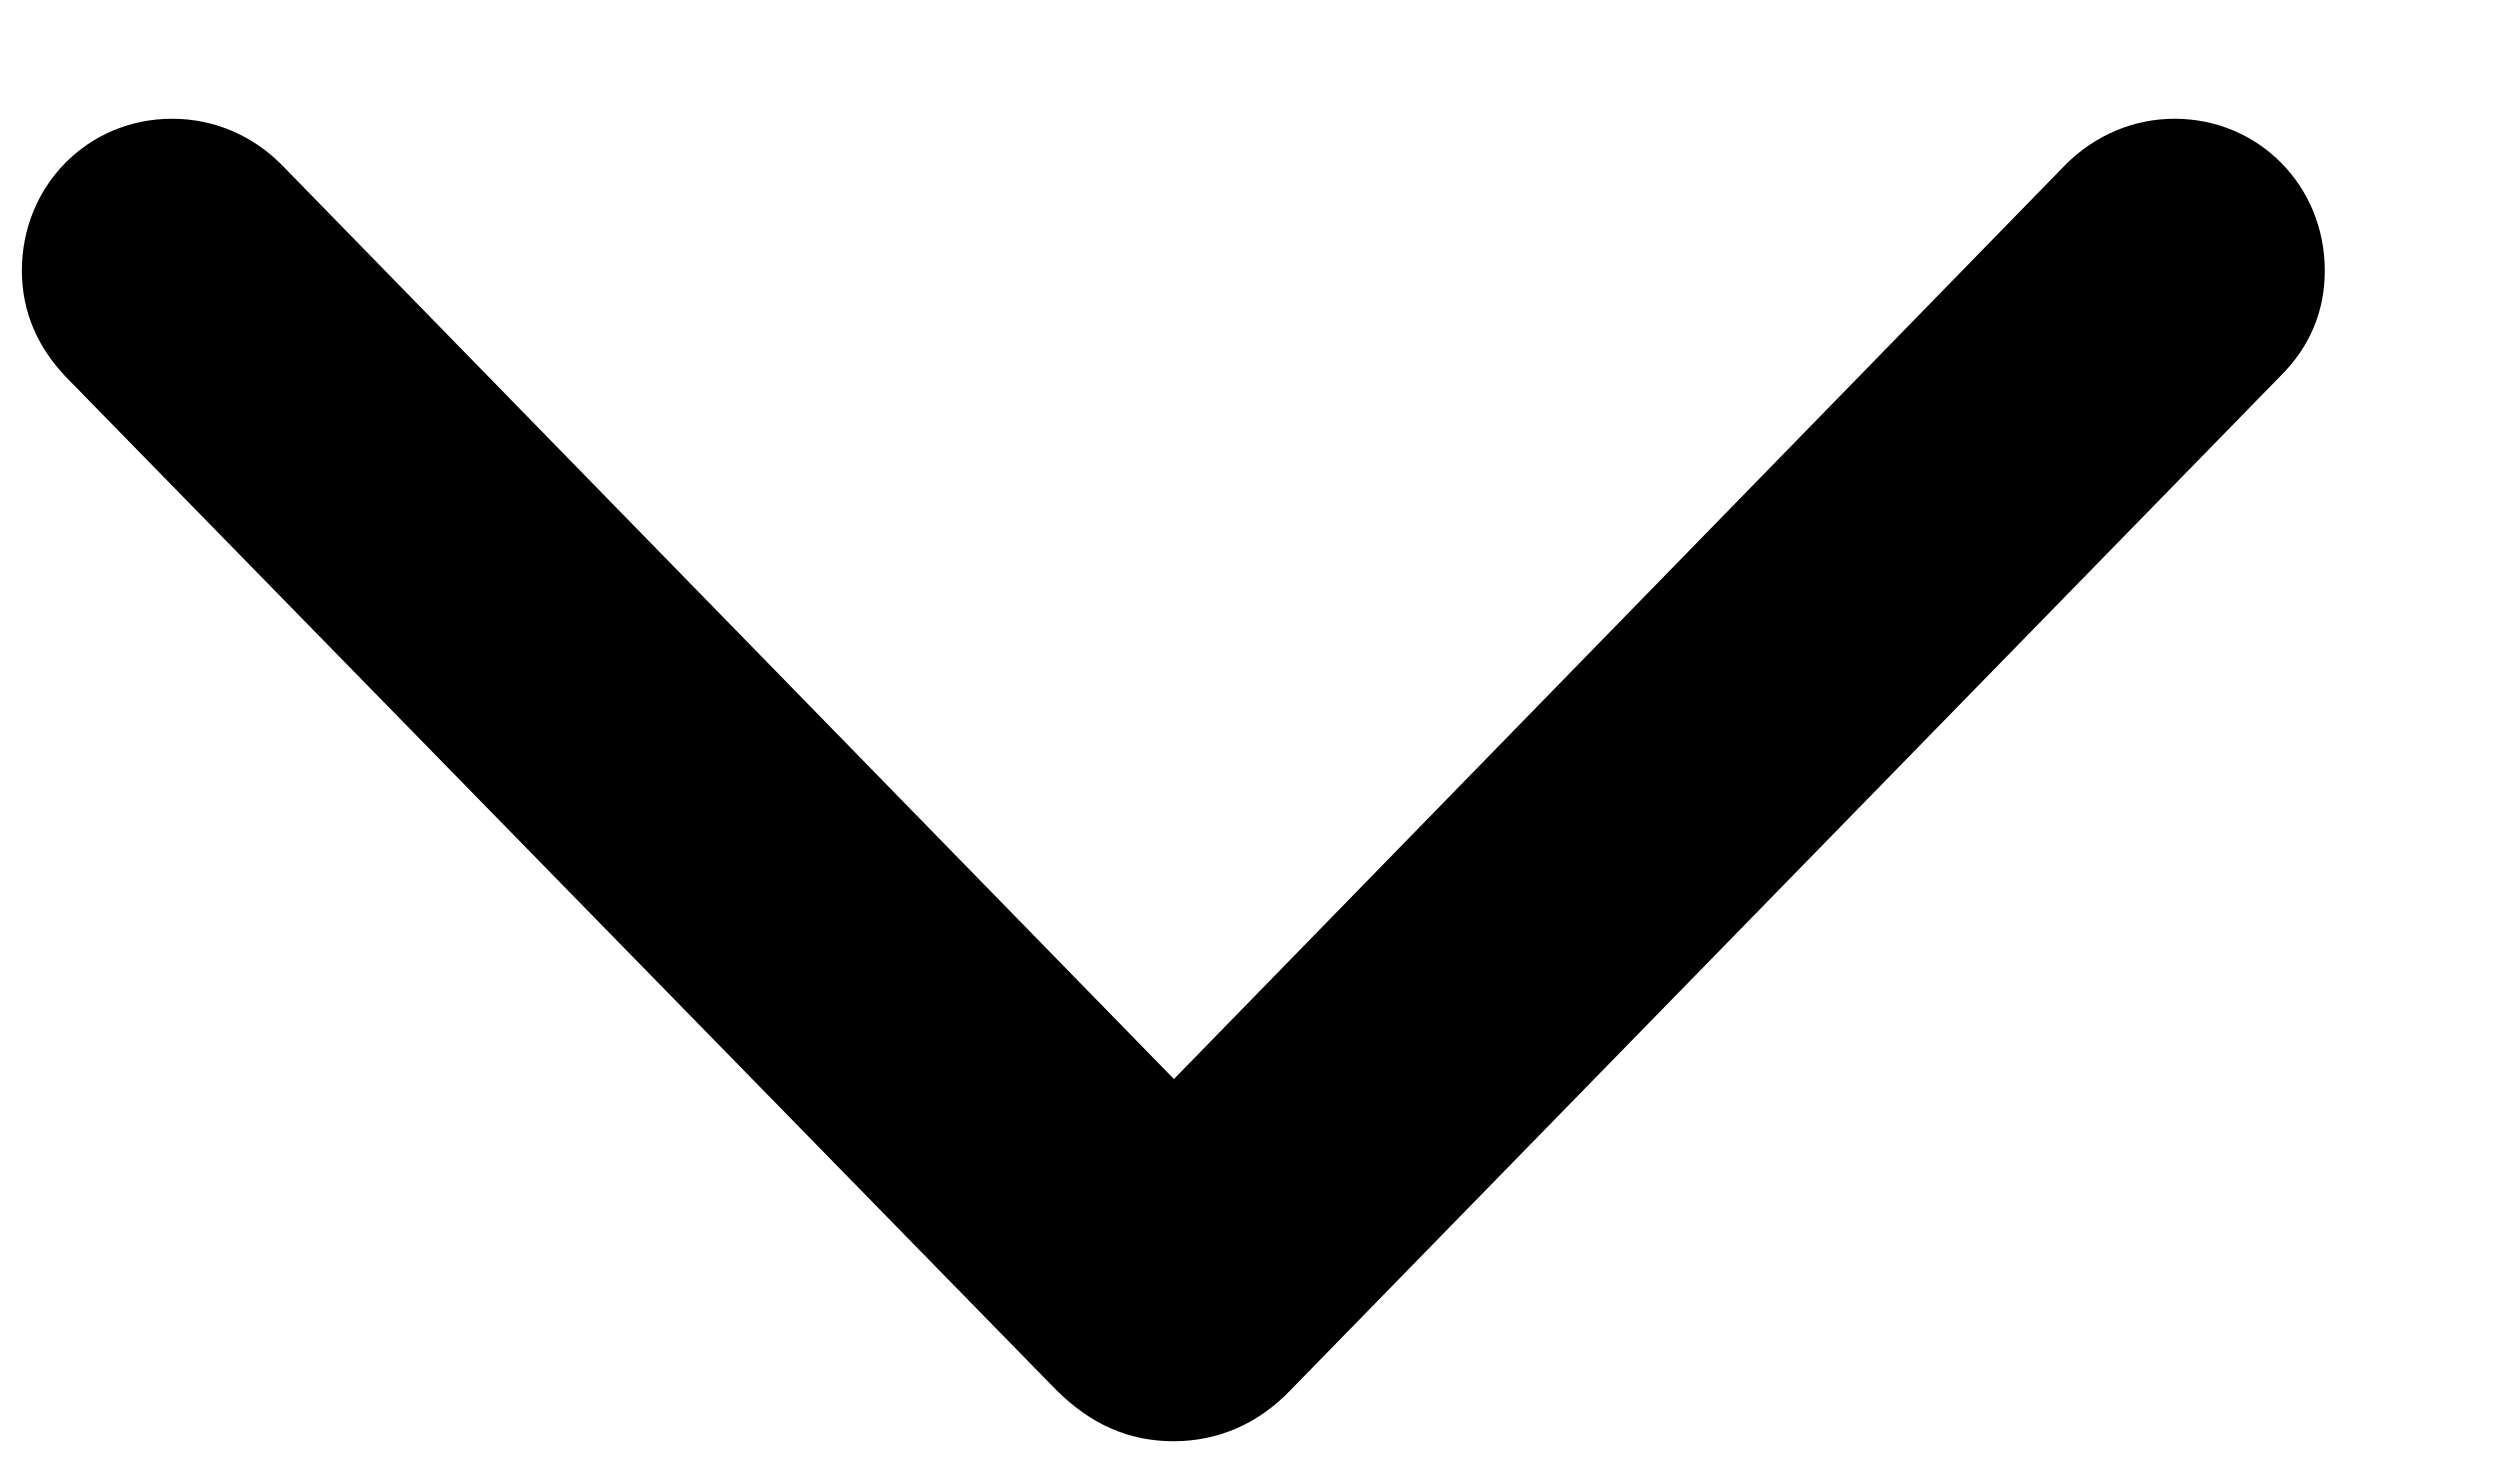
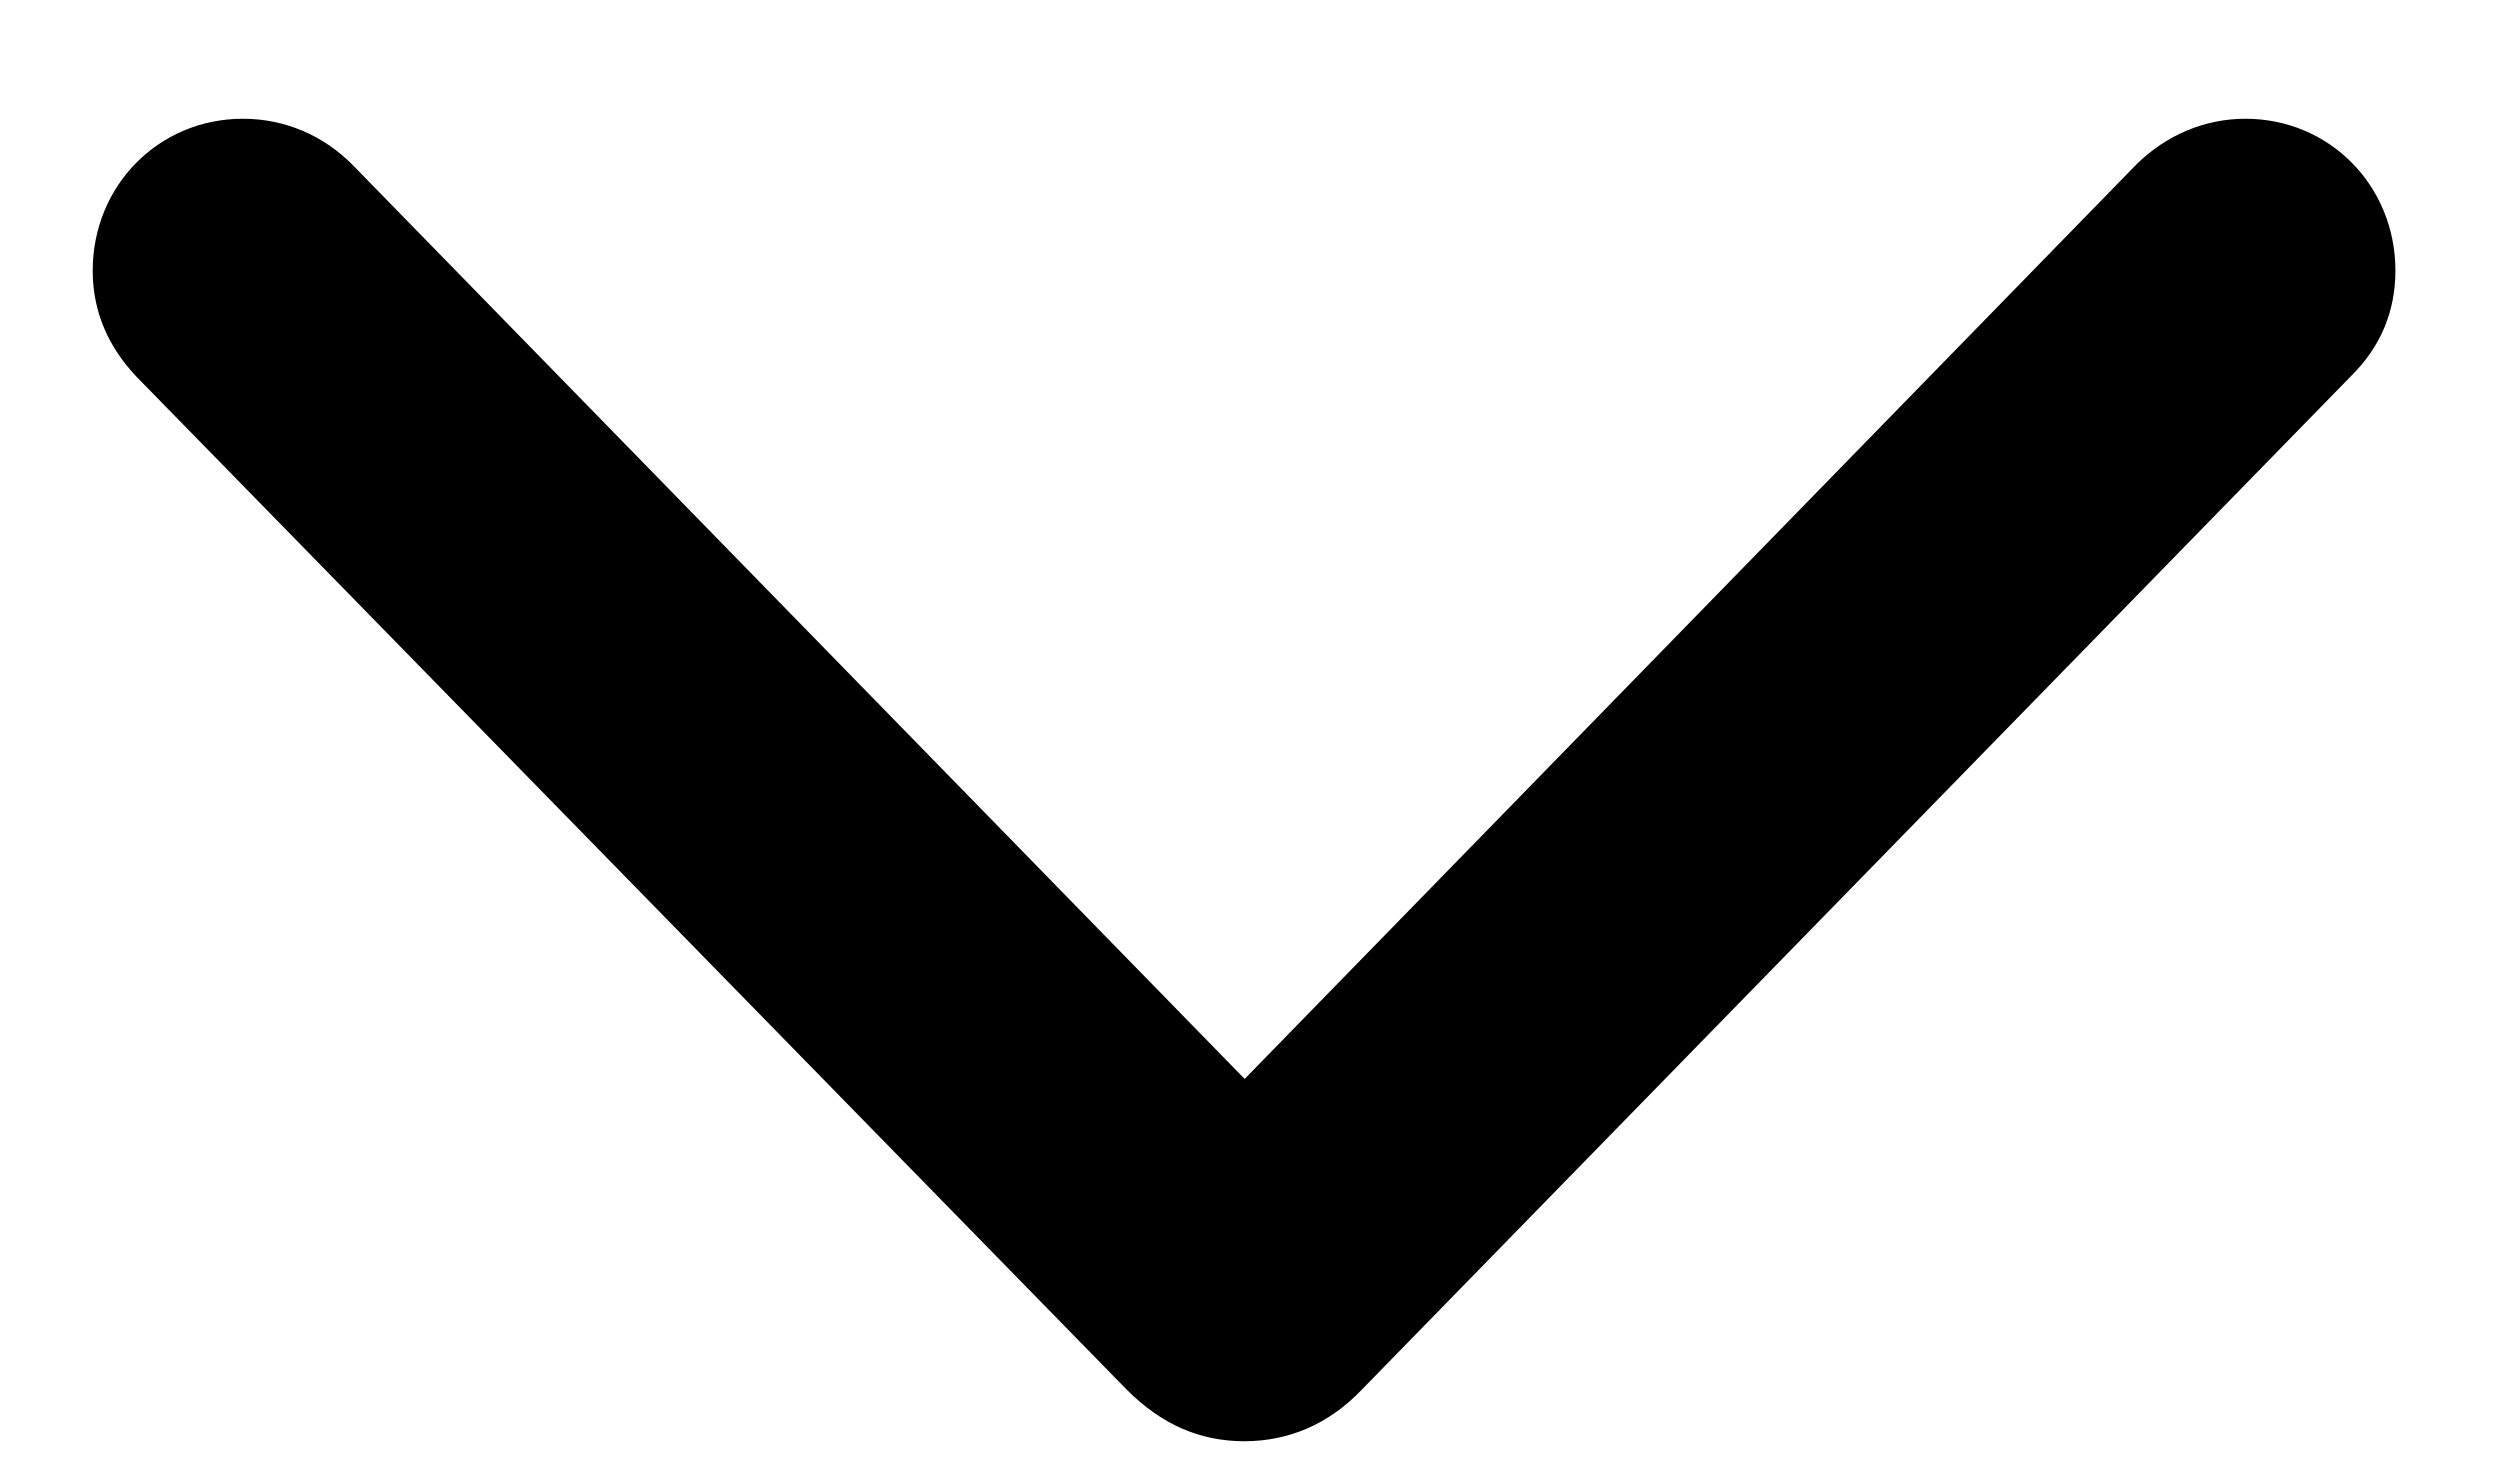
<svg xmlns="http://www.w3.org/2000/svg" width="12" height="7" viewBox="0 0 12 7" fill="none">
-   <path d="M5.635 6.918C5.847 6.917 6.039 6.836 6.197 6.67L10.949 1.802C11.085 1.666 11.159 1.497 11.159 1.299C11.159 0.892 10.842 0.57 10.438 0.57C10.24 0.57 10.056 0.65 9.916 0.789L5.33 5.492H5.94L1.35 0.789C1.213 0.652 1.03 0.57 0.826 0.57C0.421 0.57 0.105 0.892 0.105 1.299C0.105 1.496 0.18 1.665 0.314 1.807L5.068 6.67C5.236 6.838 5.419 6.918 5.635 6.918Z" fill="black" />
+   <path d="M5.975 6.918C6.187 6.917 6.379 6.836 6.537 6.67L11.288 1.802C11.425 1.666 11.498 1.497 11.498 1.299C11.498 0.892 11.182 0.57 10.778 0.57C10.58 0.57 10.396 0.65 10.255 0.789L5.669 5.492H6.28L1.69 0.789C1.553 0.652 1.37 0.57 1.166 0.57C0.761 0.57 0.445 0.892 0.445 1.299C0.445 1.496 0.52 1.665 0.654 1.807L5.408 6.67C5.576 6.838 5.759 6.918 5.975 6.918Z" fill="black" />
</svg>
